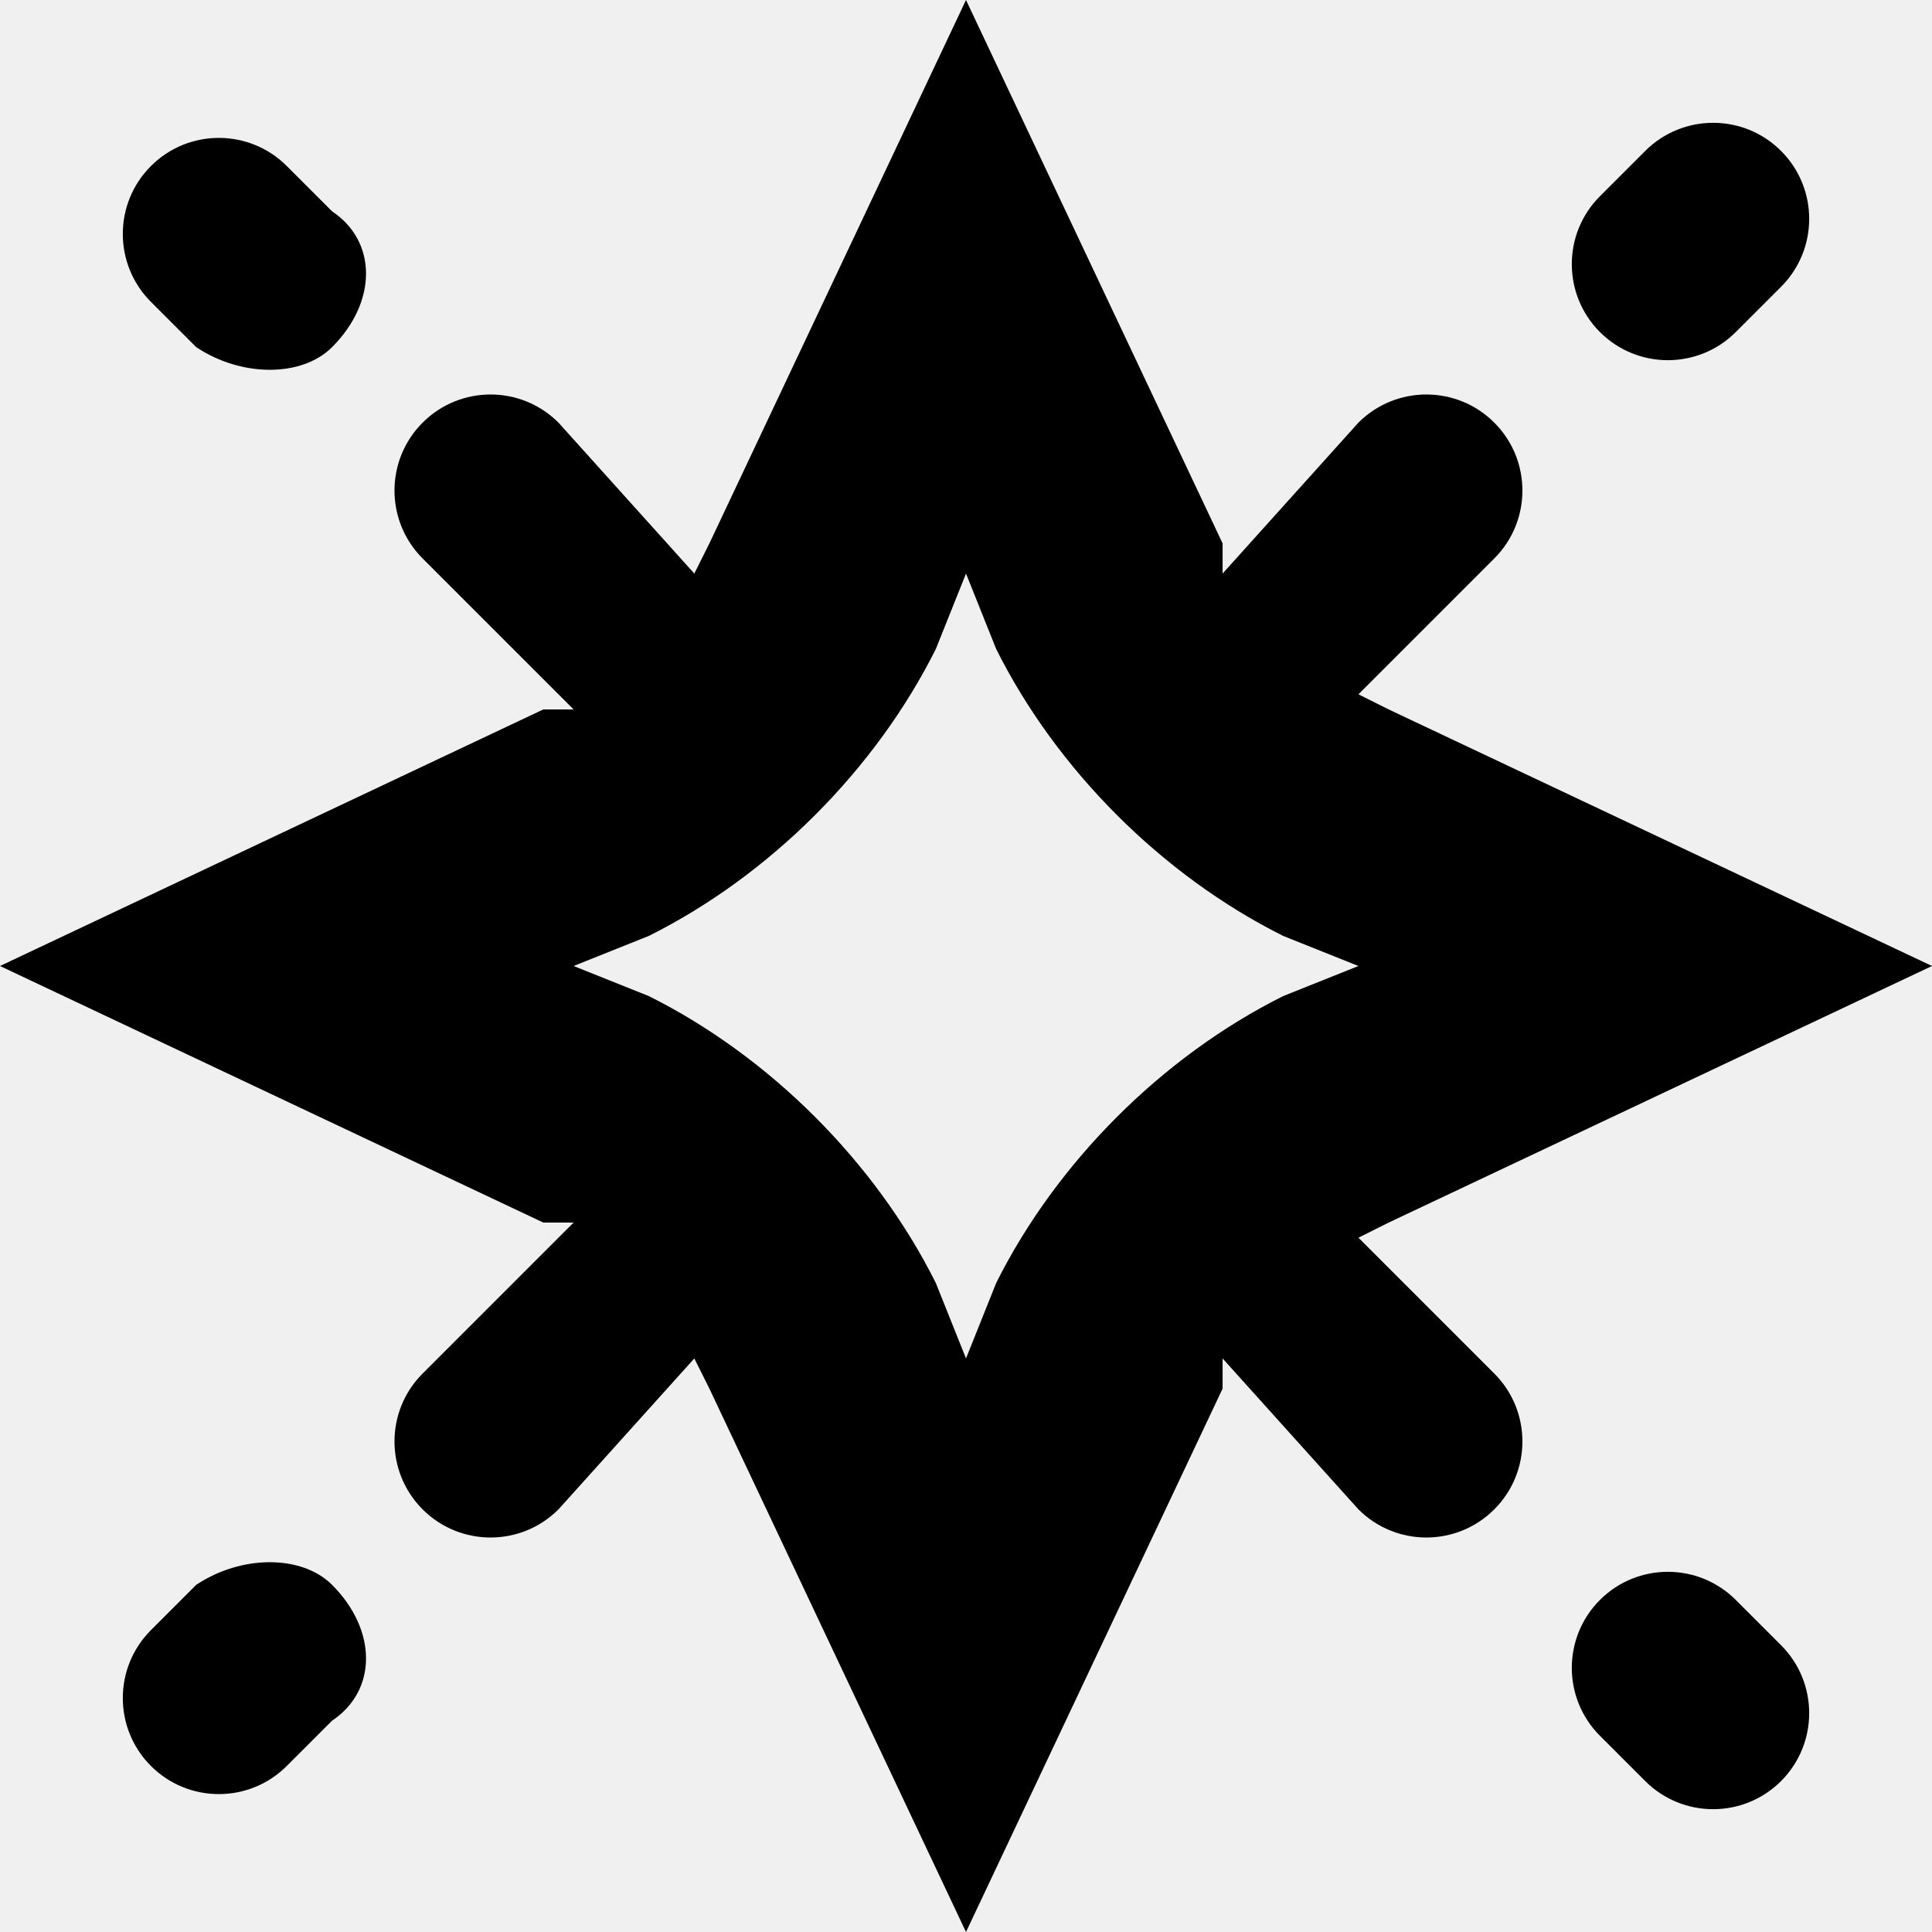
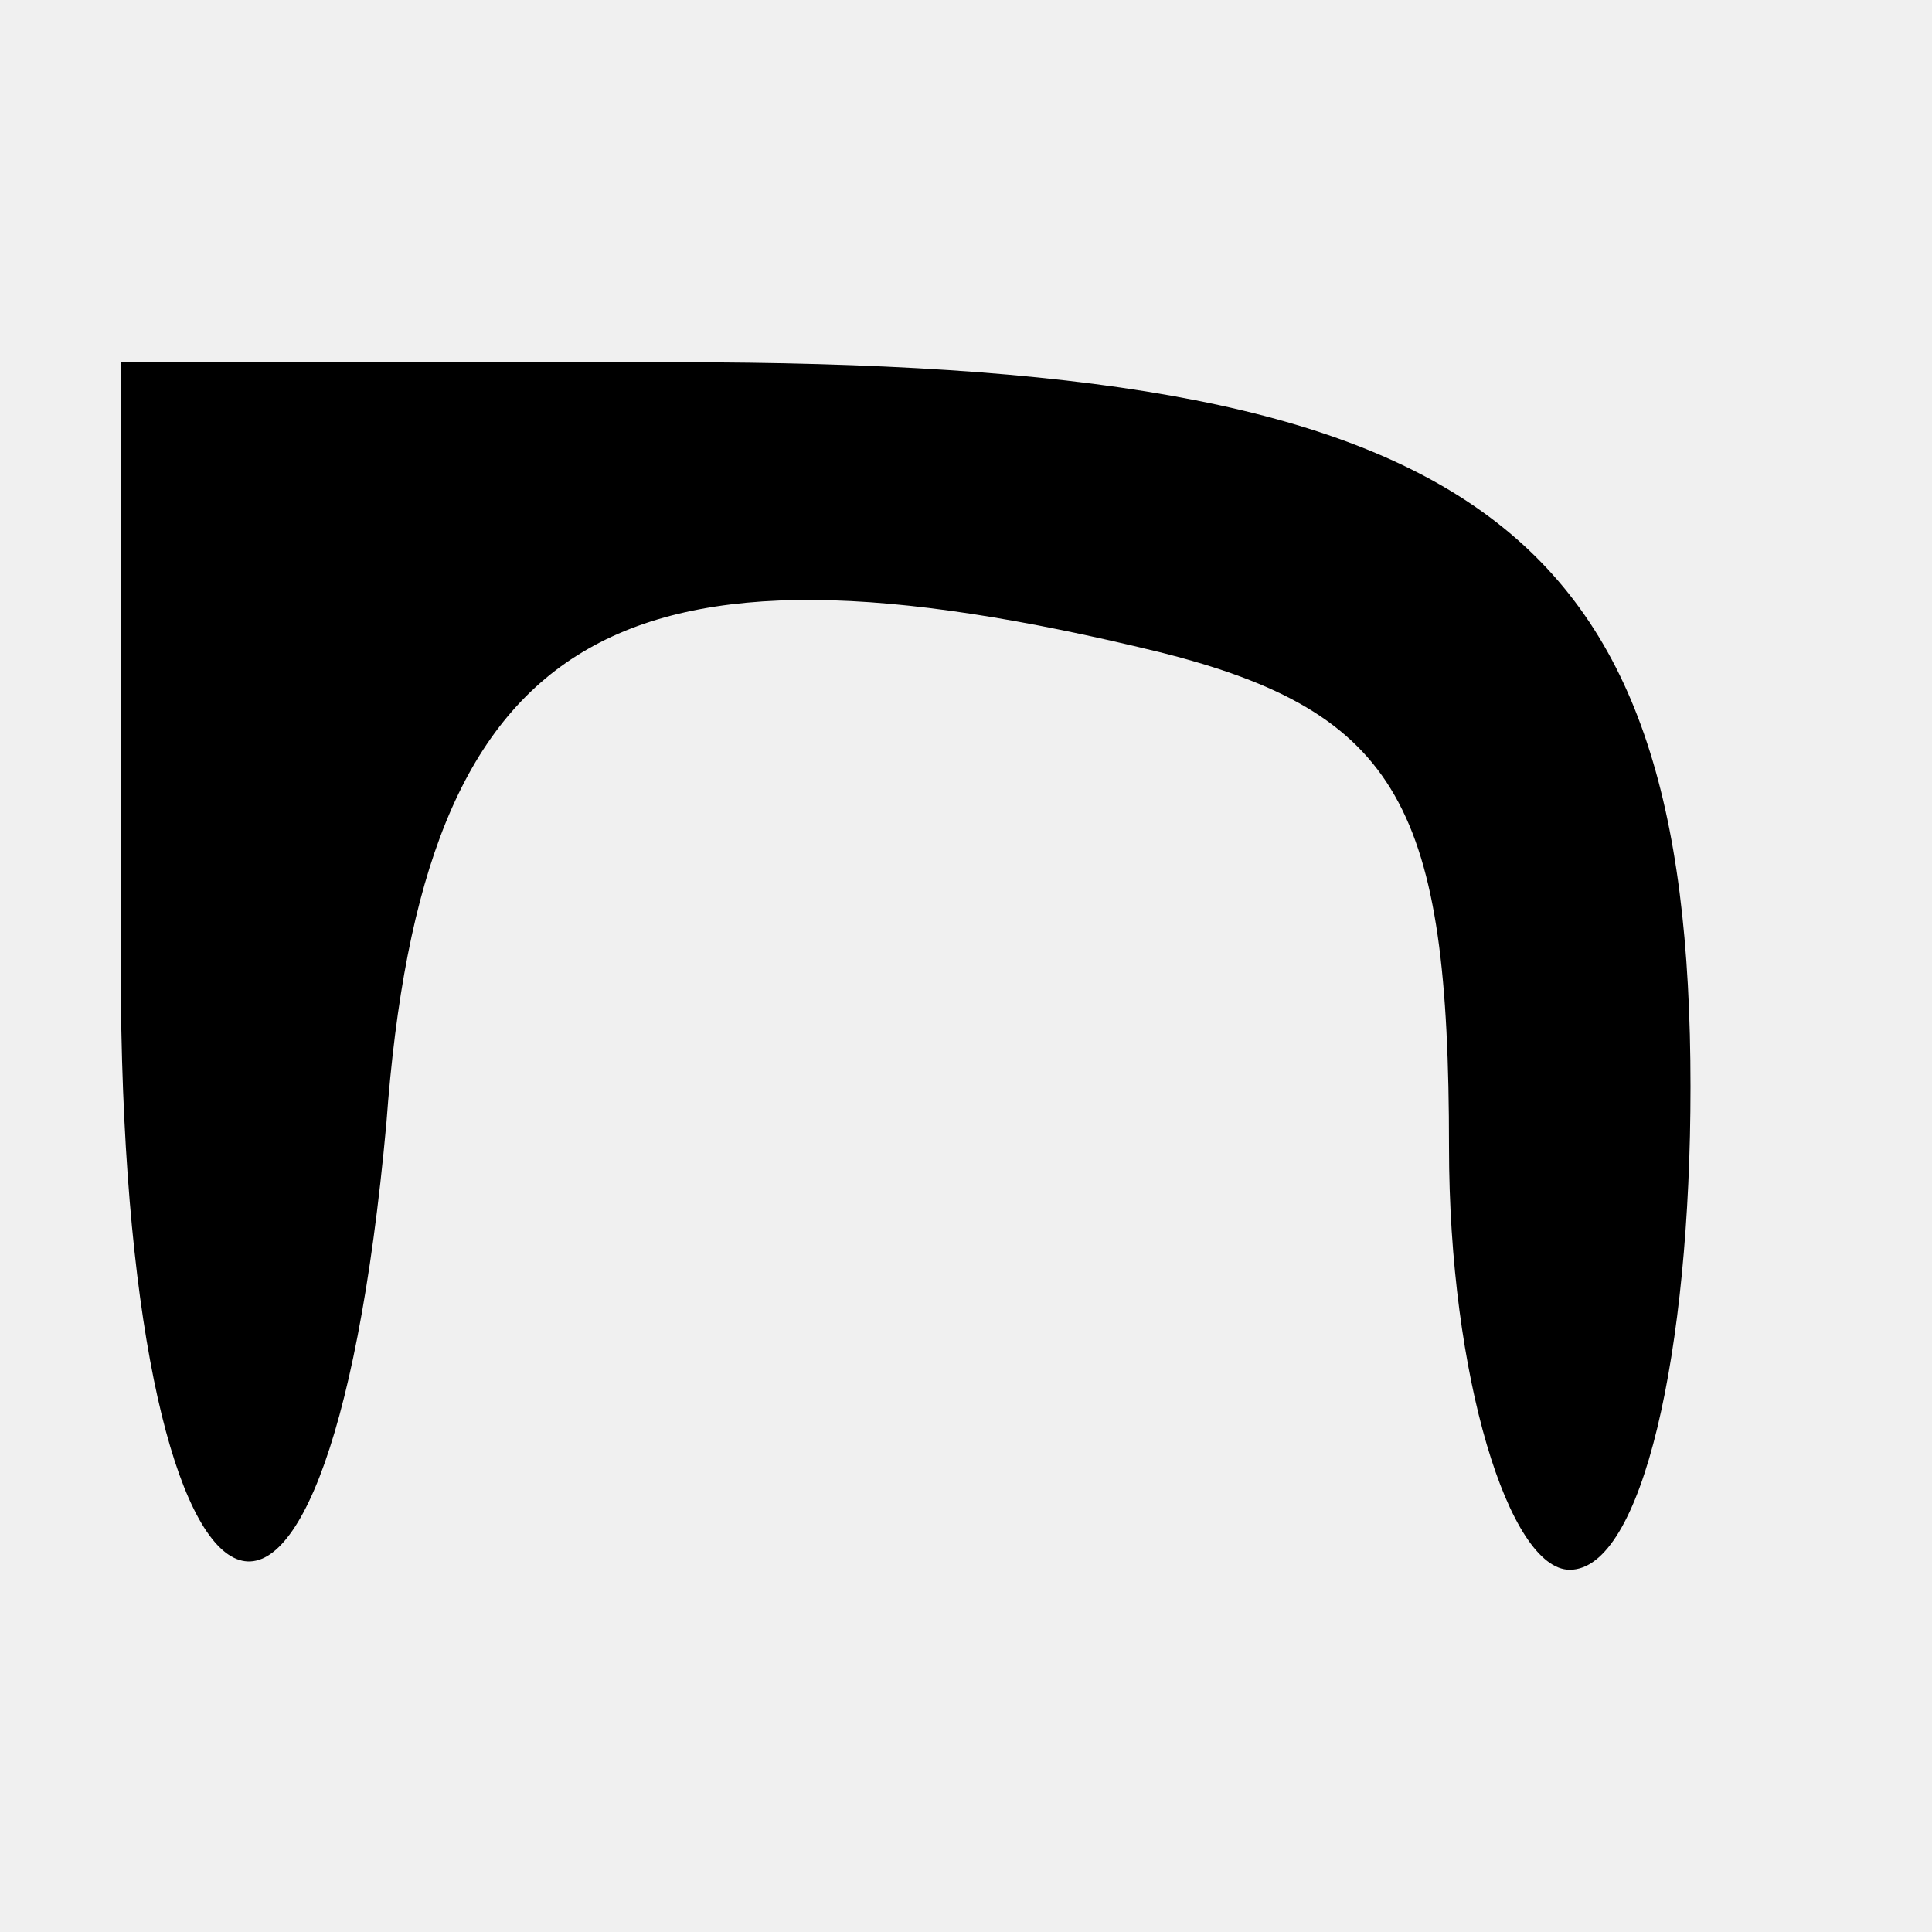
- <svg xmlns="http://www.w3.org/2000/svg" viewBox="0 0 128 128">
-   <path fill-rule="evenodd" d="M81 36 64 0 47 36l-1 2-9-10a6 6 0 0 0-9 9l10 10h-2L0 64l36 17h2L28 91a6 6 0 1 0 9 9l9-10 1 2 17 36 17-36v-2l9 10a6 6 0 1 0 9-9l-9-9 2-1 36-17-36-17-2-1 9-9a6 6 0 1 0-9-9l-9 10v-2Zm-17 2-2 5c-4 8-11 15-19 19l-5 2 5 2c8 4 15 11 19 19l2 5 2-5c4-8 11-15 19-19l5-2-5-2c-8-4-15-11-19-19l-2-5Z" clip-rule="evenodd" />
-   <path d="M118 19a6 6 0 0 0-9-9l-3 3a6 6 0 1 0 9 9l3-3Zm-96 4c-2 2-6 2-9 0l-3-3a6 6 0 1 1 9-9l3 3c3 2 3 6 0 9Zm0 82c-2-2-6-2-9 0l-3 3a6 6 0 1 0 9 9l3-3c3-2 3-6 0-9Zm96 4a6 6 0 0 1-9 9l-3-3a6 6 0 1 1 9-9l3 3Z" />
-   <style>path{fill:#000}@media (prefers-color-scheme:dark){path{fill:#fff}}</style>
+ <svg xmlns="http://www.w3.org/2000/svg" version="1.0" width="16pt" height="16pt" viewBox="0 0 16 16" preserveAspectRatio="xMidYMid meet">
+   <g transform="translate(0,16) scale(0.1,-0.1)" fill="#000000" stroke="none">
+     <path d="M10 80 c0 -58 17 -68 22 -13 3 41 19 50 64 39 20 -5 24 -13 24 -41 0 -19 5 -35 10 -35 6 0 10 18 10 40 0 47 -18 60 -84 60 l-46 0 0 -50z" />
+   </g>
</svg>
